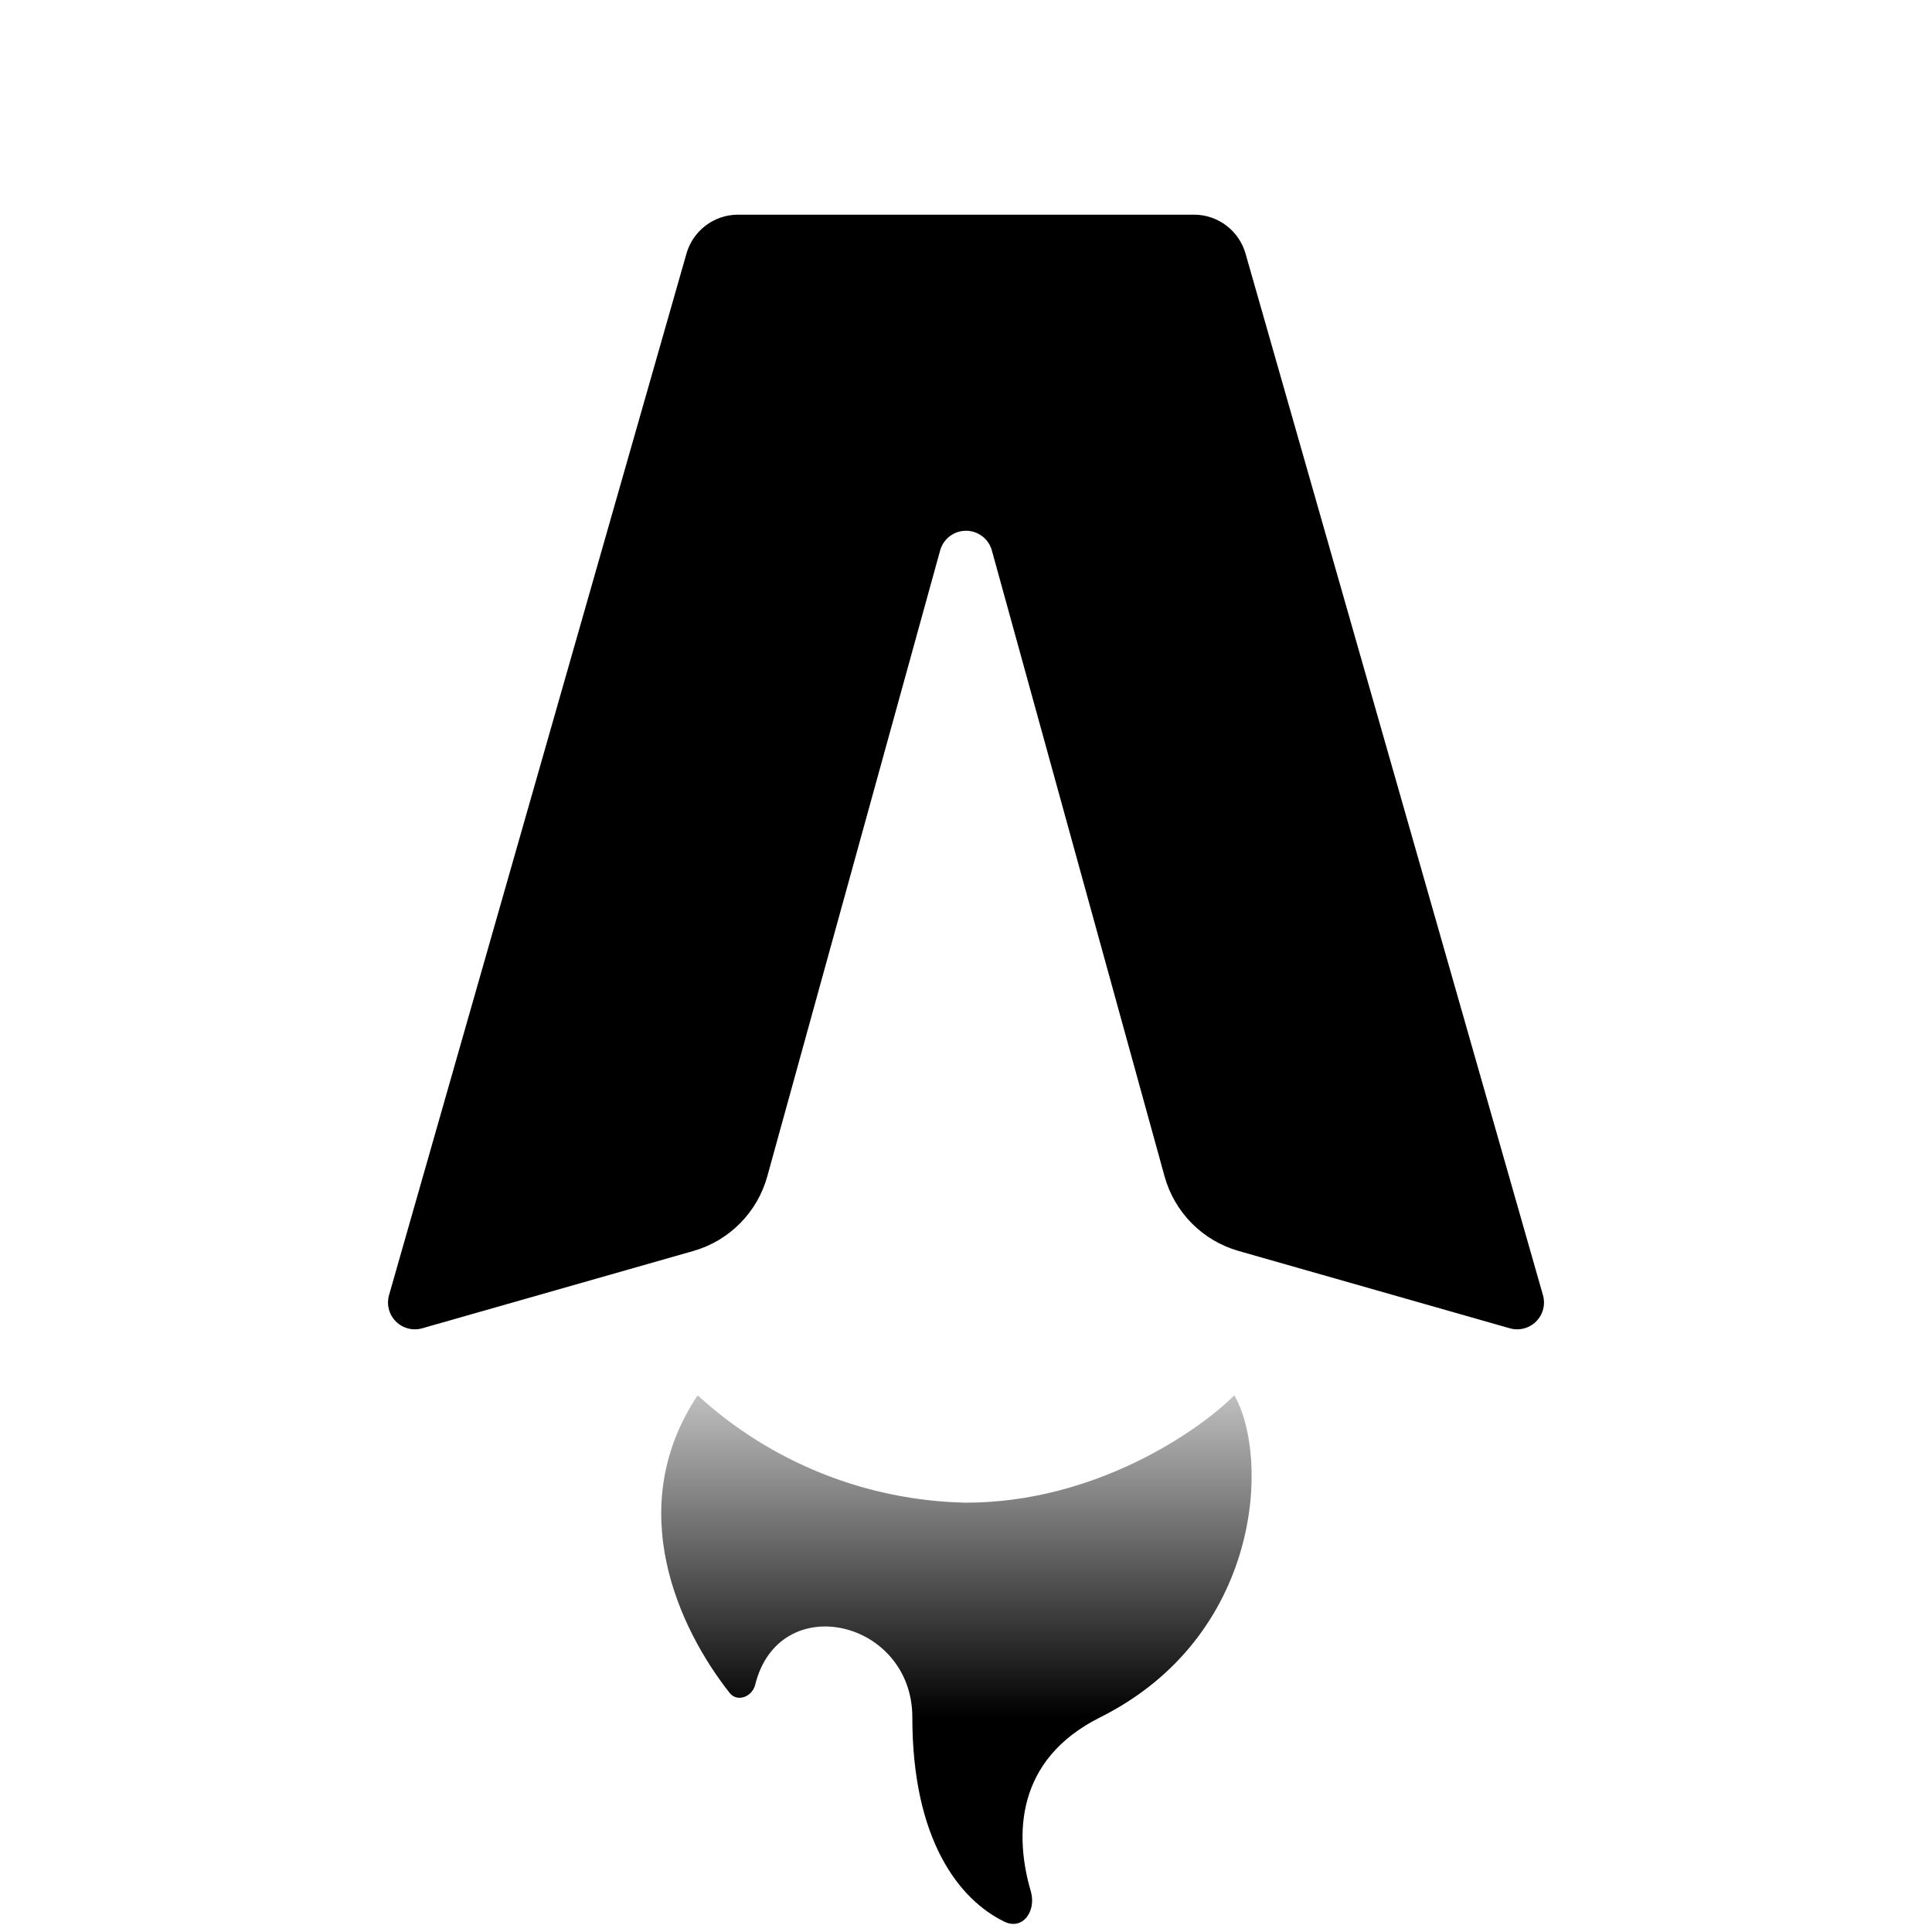
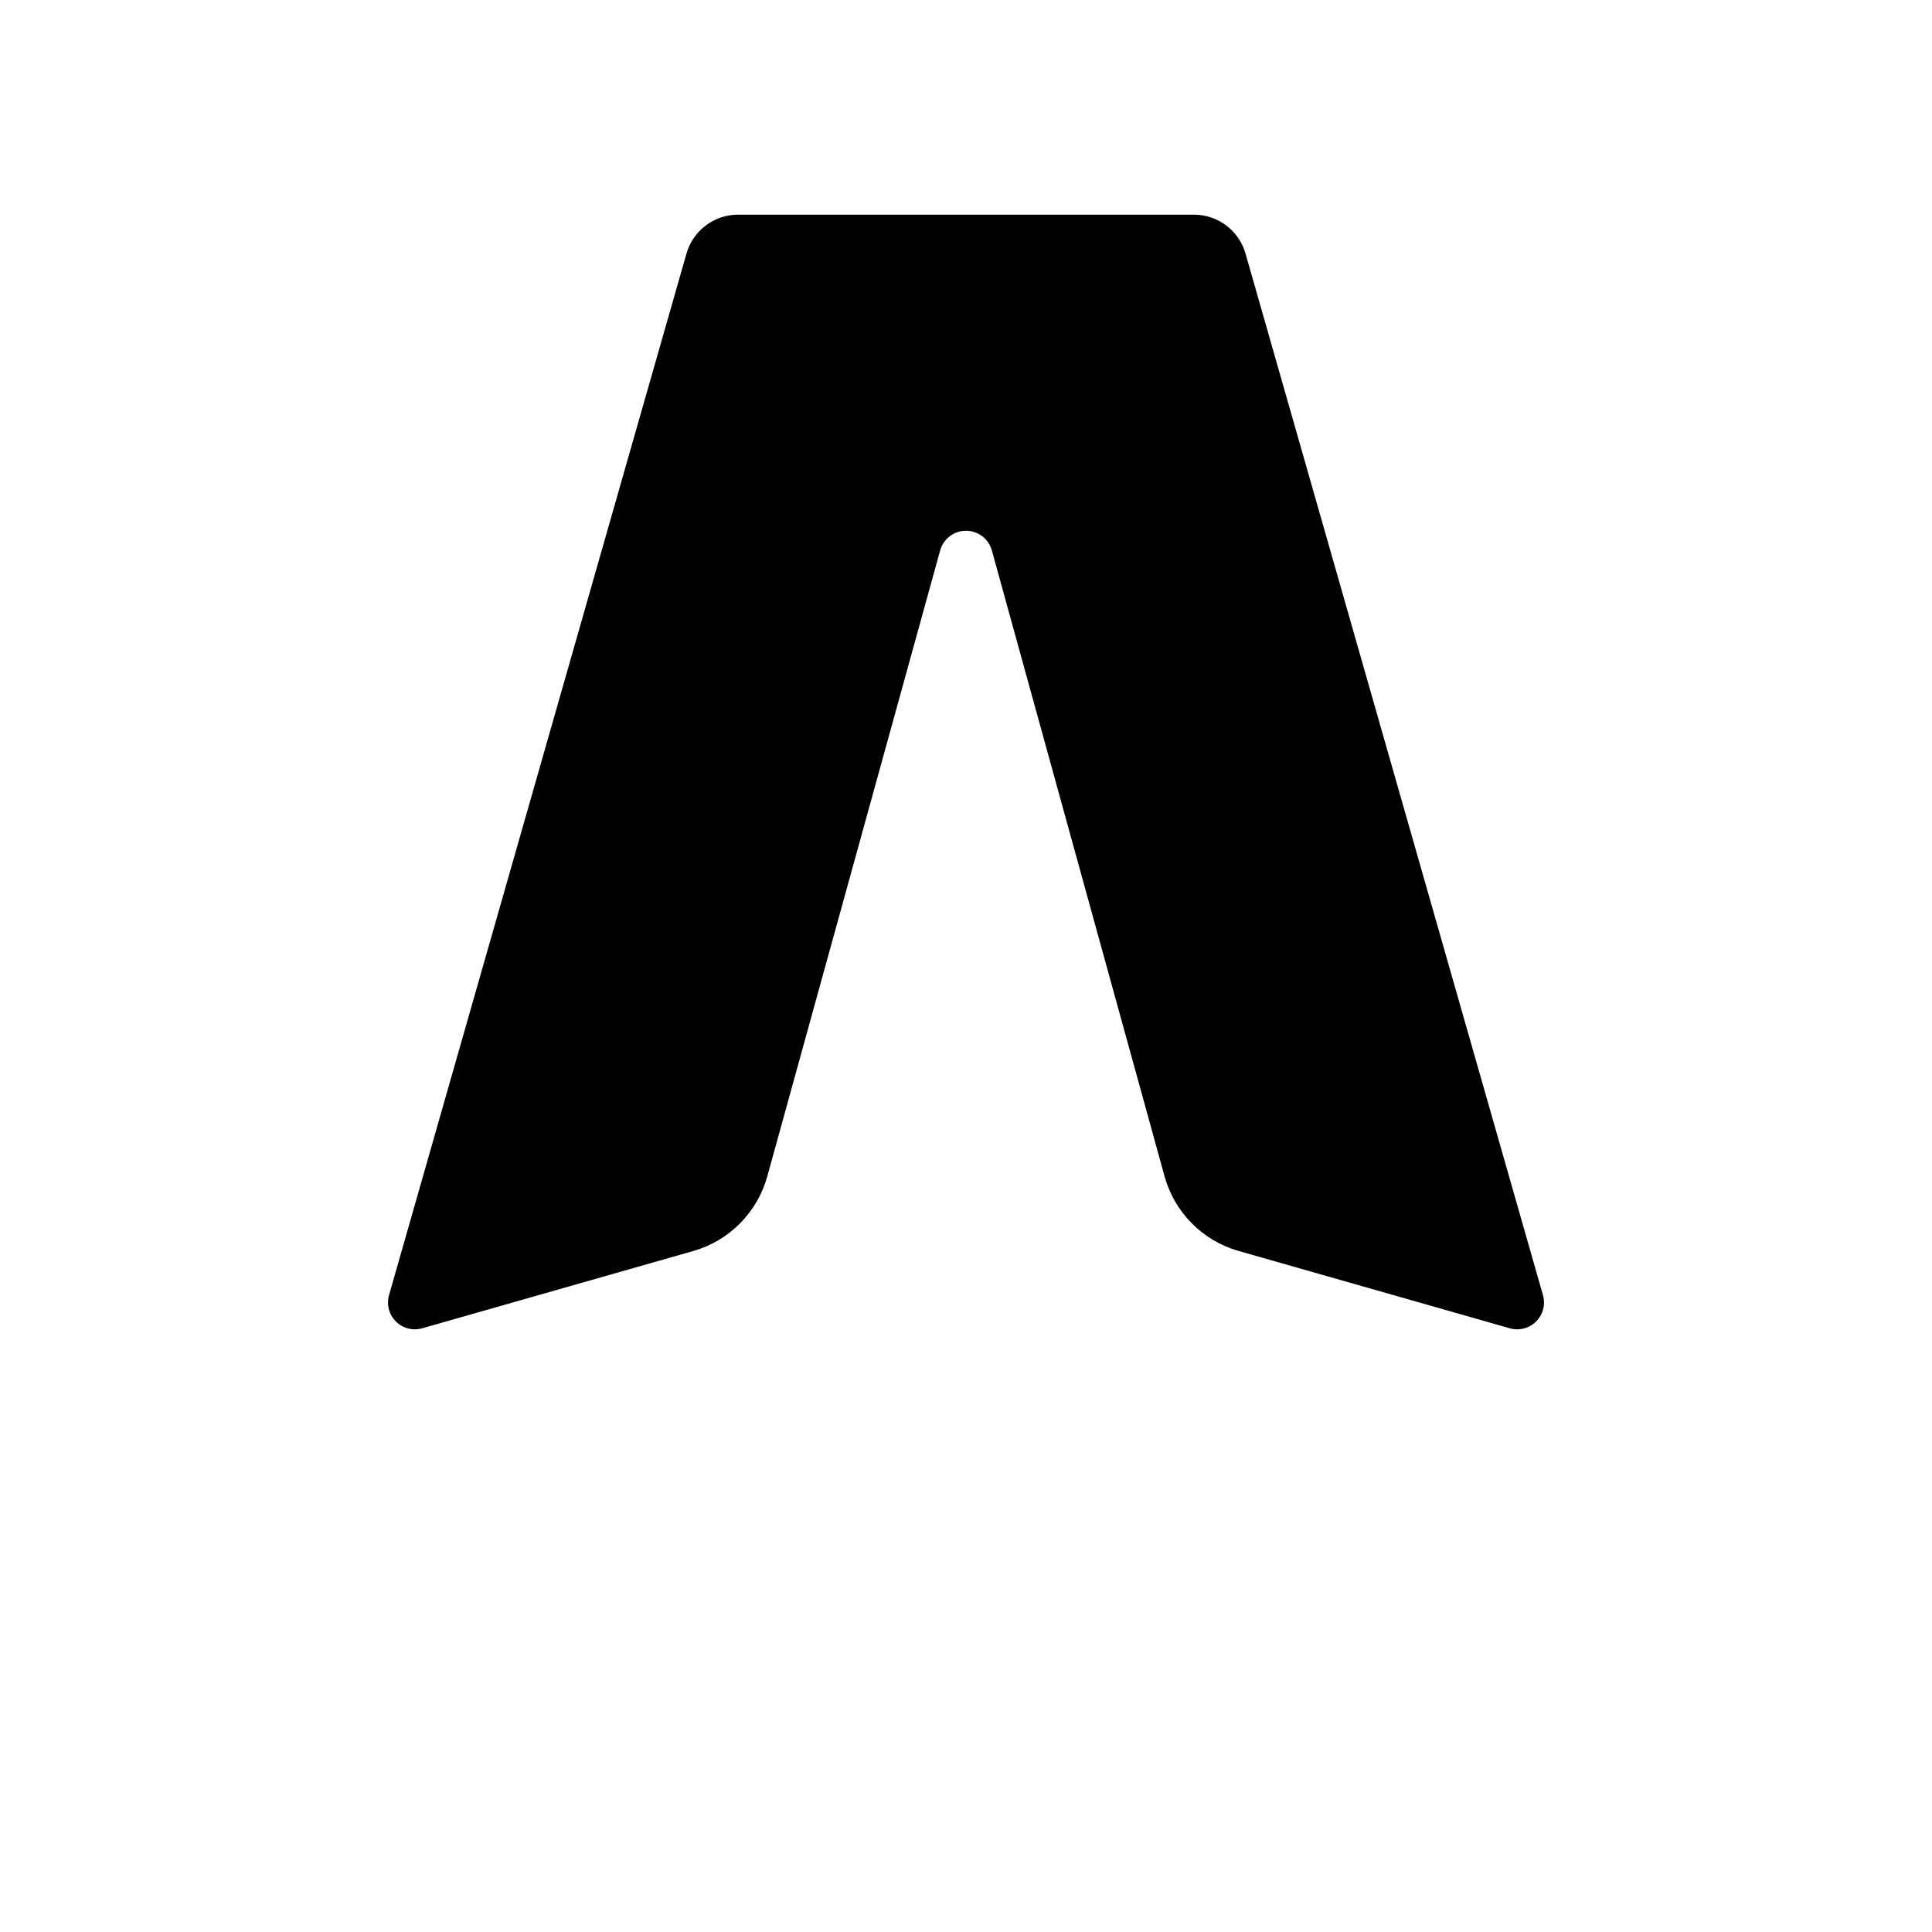
<svg xmlns="http://www.w3.org/2000/svg" fill="none" viewBox="0 0 36 36">
  <path fill="#000" d="M22.25 4h-8.5a1 1 0 0 0-.96.73l-5.54 19.4a.5.5 0 0 0 .62.62l5.05-1.44a2 2 0 0 0 1.38-1.4l3.22-11.66a.5.5 0 0 1 .96 0l3.22 11.67a2 2 0 0 0 1.38 1.39l5.05 1.44a.5.5 0 0 0 .62-.62l-5.54-19.4a1 1 0 0 0-.96-.73Z" />
  <path fill="url(#gradient)" d="M18 28a7.63 7.63 0 0 1-5-2c-1.4 2.1-.35 4.35.6 5.55.14.17.41.07.47-.15.44-1.8 2.93-1.22 2.93.6 0 2.28.87 3.4 1.72 3.81.34.16.59-.2.49-.56-.31-1.05-.29-2.46 1.29-3.25 3-1.5 3.17-4.83 2.5-6-.67.67-2.6 2-5 2Z" />
-   <defs>
-     <linearGradient id="gradient" x1="16" x2="16" y1="32" y2="24" gradientUnits="userSpaceOnUse">
-       <stop stop-color="#000" />
-       <stop offset="1" stop-color="#000" stop-opacity="0" />
-     </linearGradient>
-   </defs>
  <style>
    @media (prefers-color-scheme:dark){:root{filter:invert(100%)}}
  </style>
</svg>
